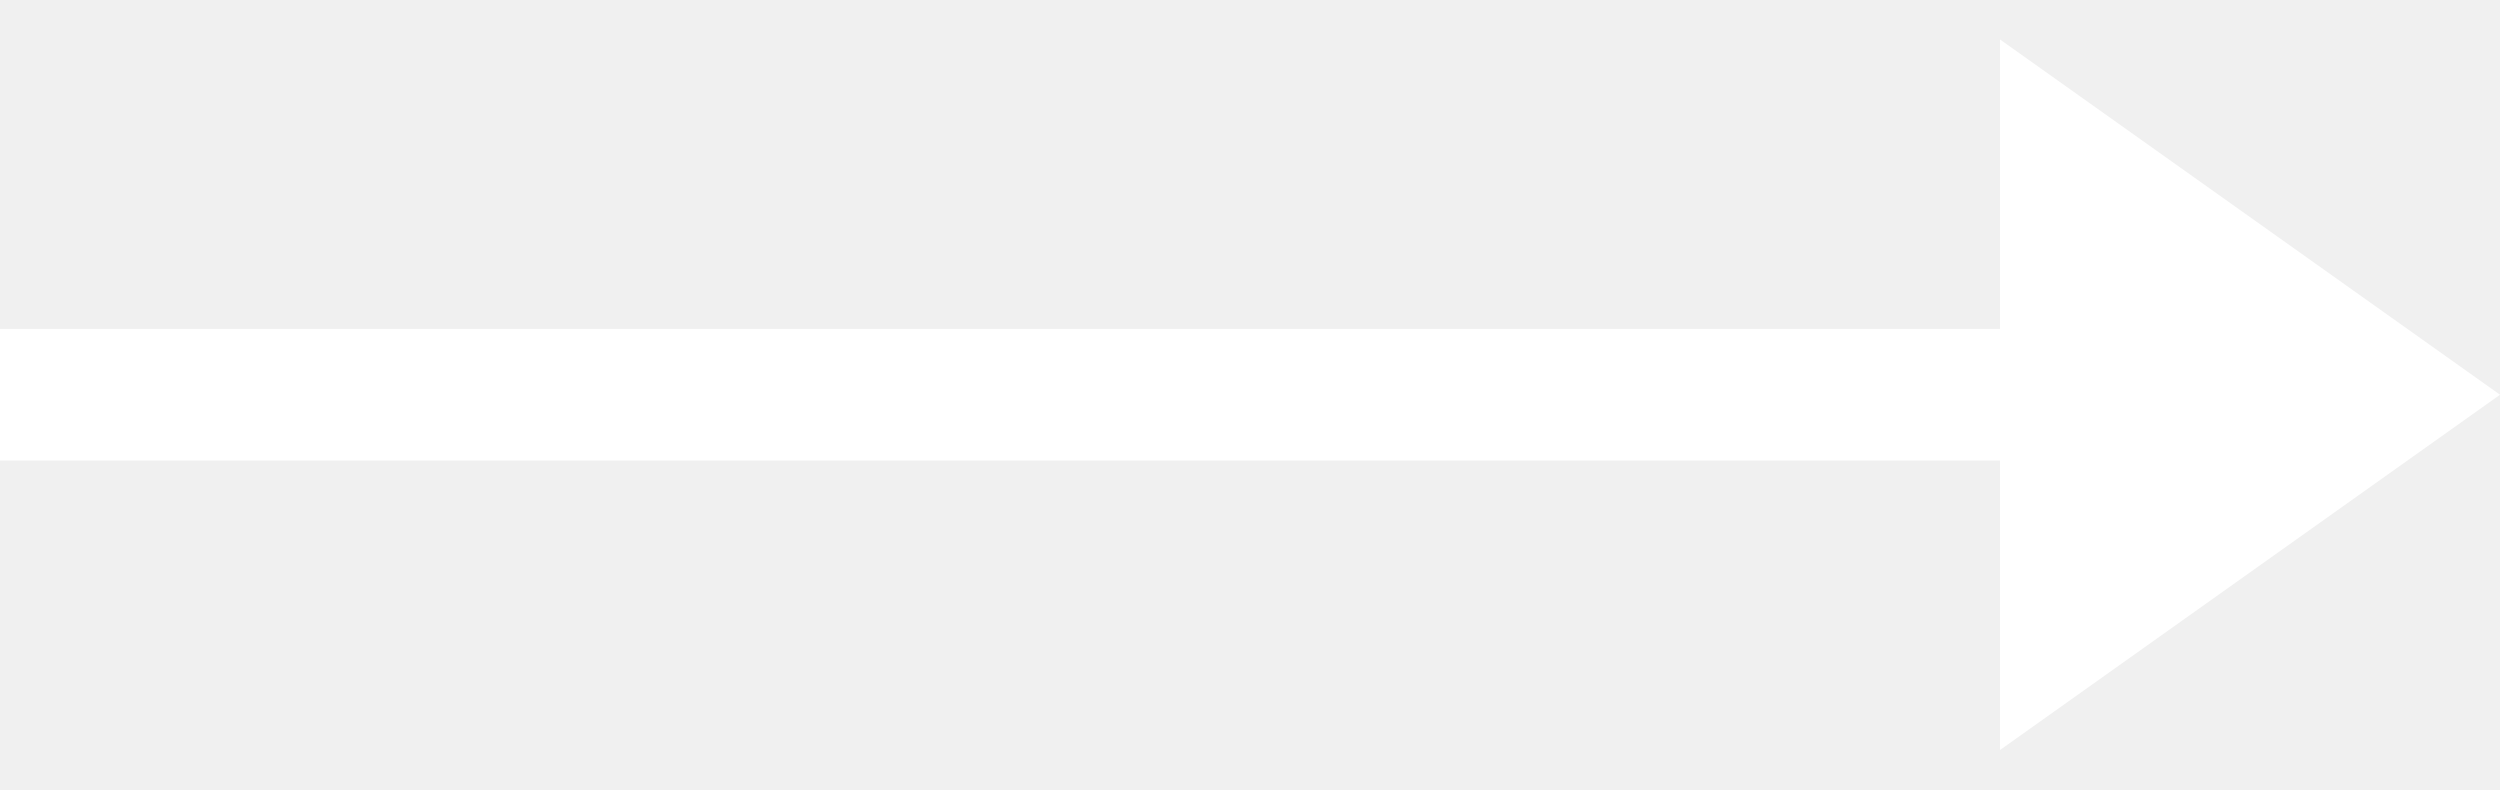
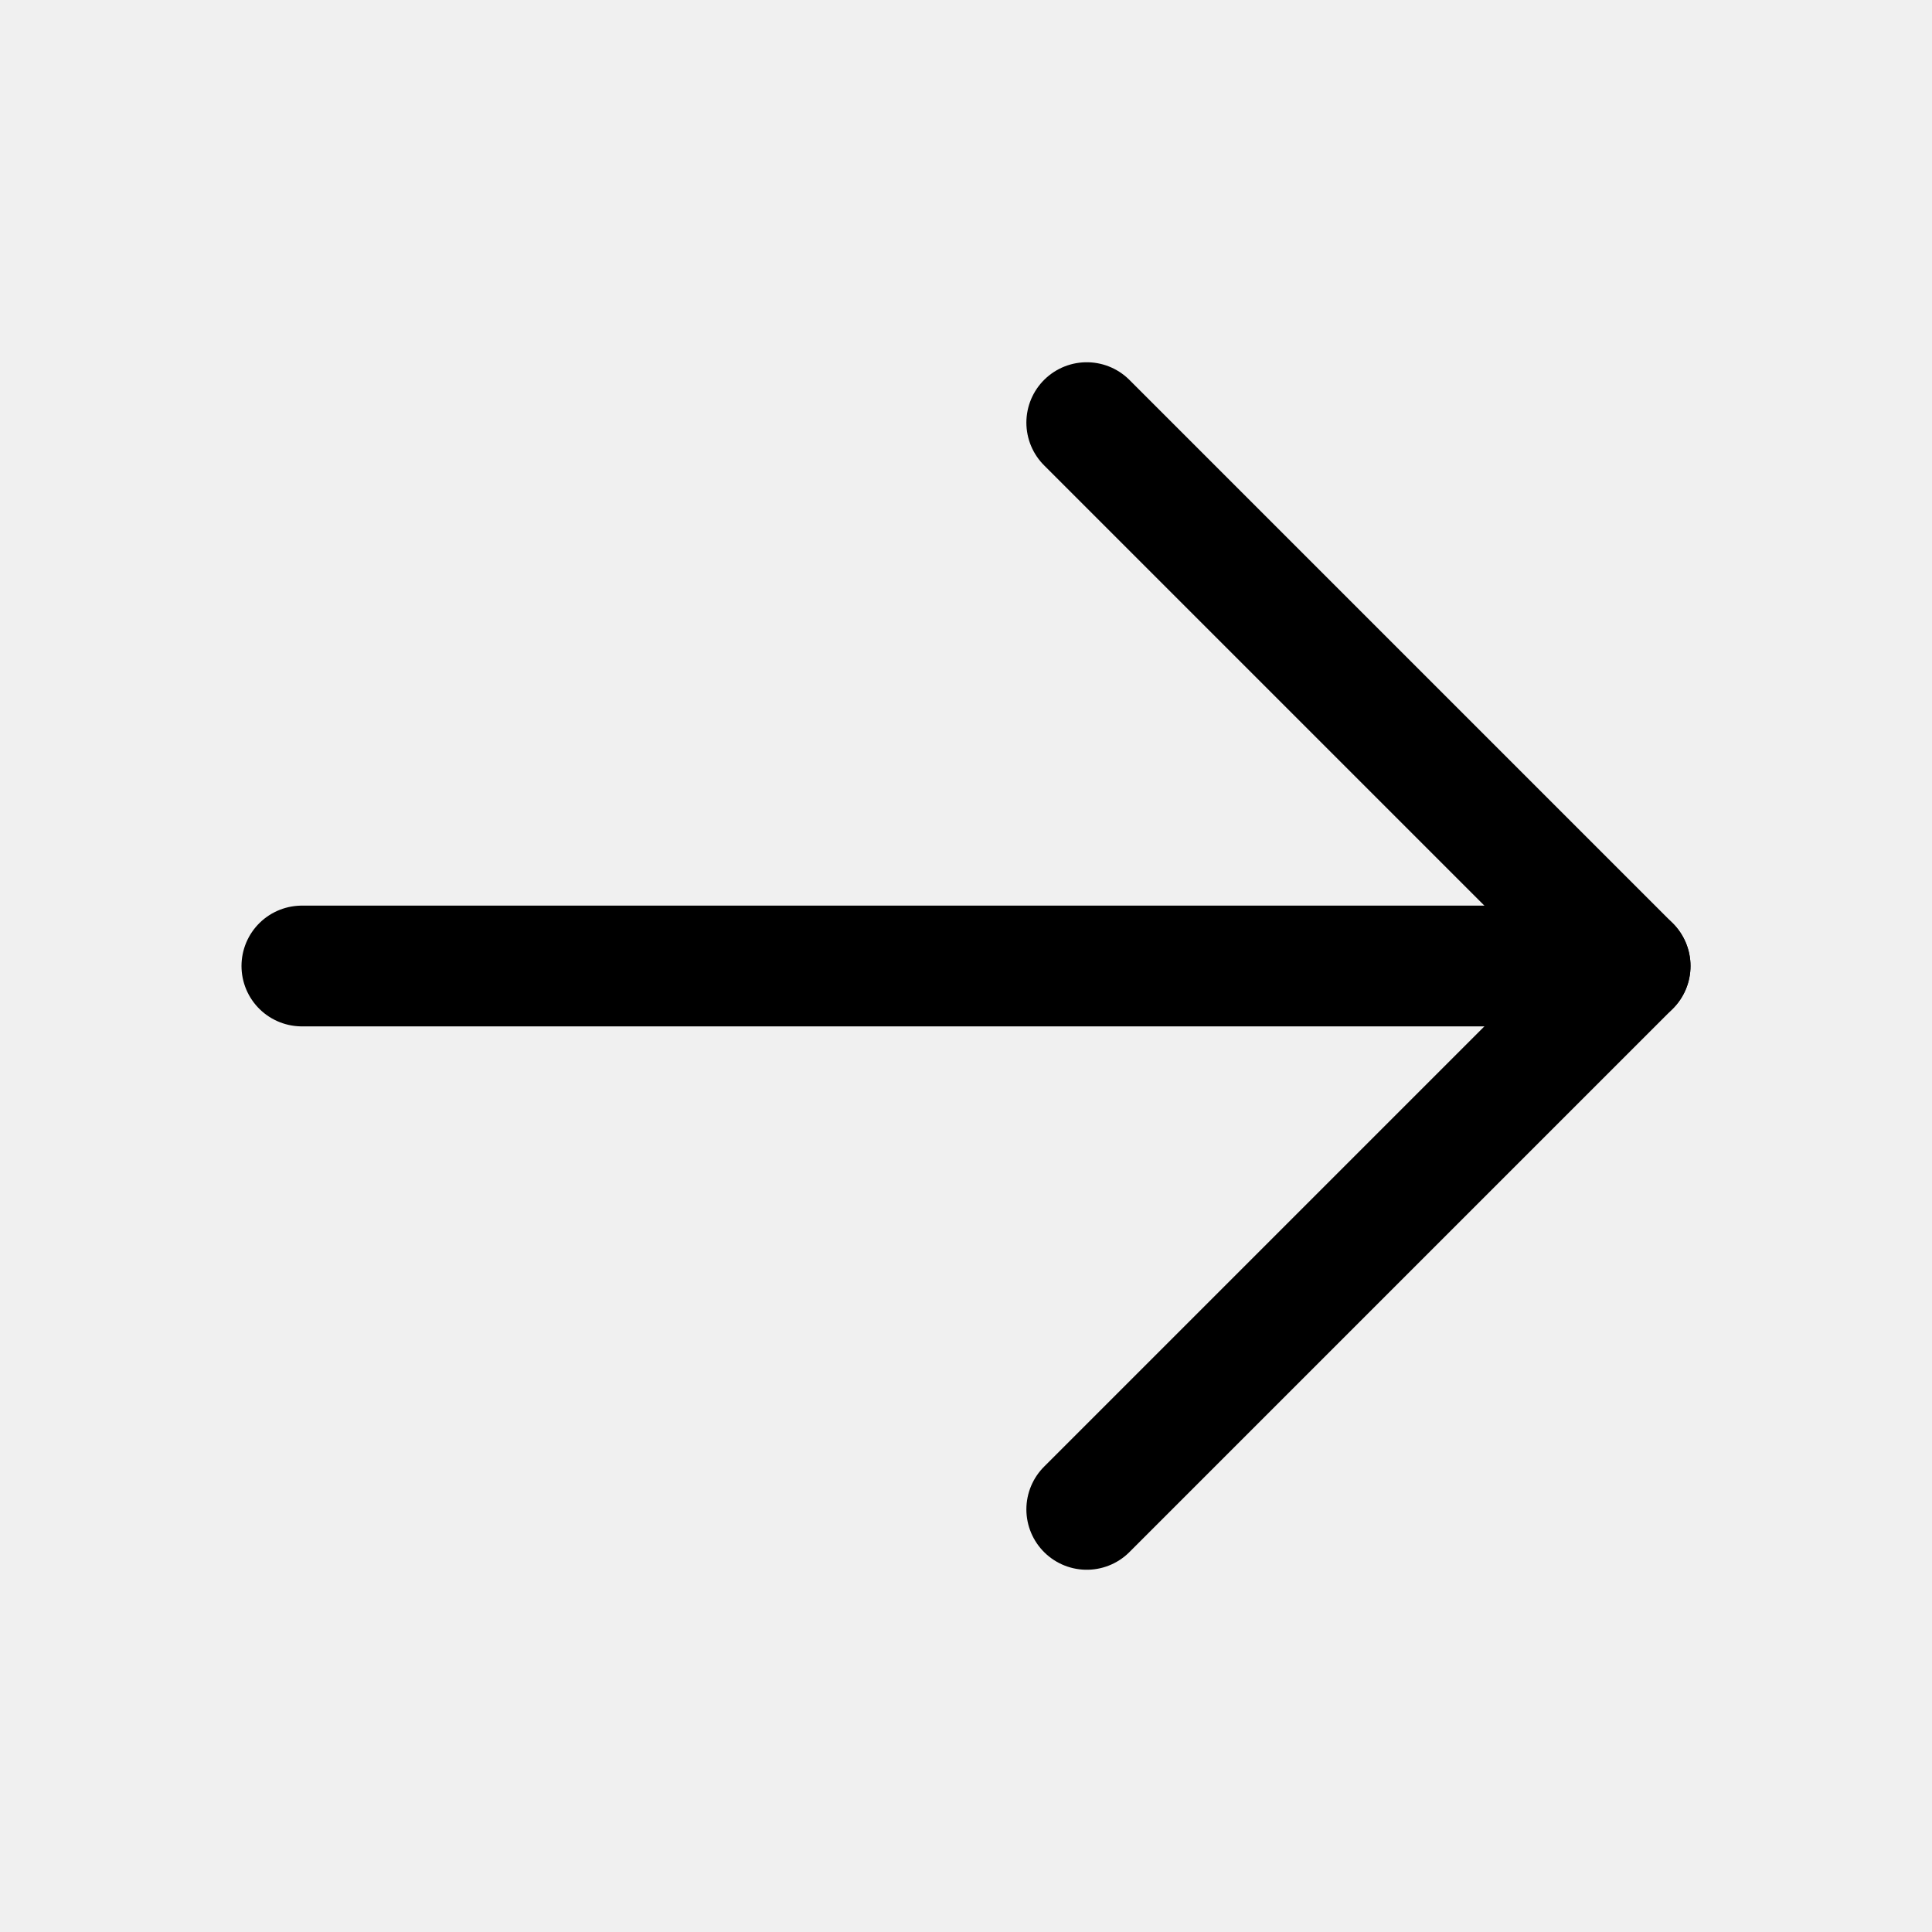
- <svg xmlns="http://www.w3.org/2000/svg" width="19" height="6" viewBox="0 0 19 6" fill="none">
-   <g clip-path="url(#clip0_49_329)">
-     <path d="M15.2 3H0" stroke="white" />
-     <path d="M19 3L15.2 0.3V5.7L19 3Z" fill="white" />
-   </g>
-   <defs>
-     <clipPath id="clip0_49_329">
-       <rect width="19" height="6" fill="white" />
-     </clipPath>
-   </defs>
+ <svg xmlns="http://www.w3.org/2000/svg" width="192" height="192" fill="#000000" viewBox="0 0 256 256">
+   <rect width="256" height="256" fill="none" />
+   <line x1="40" y1="128" x2="216" y2="128" fill="none" stroke="#000000" stroke-linecap="round" stroke-linejoin="round" stroke-width="16" />
+   <polyline points="144 56 216 128 144 200" fill="none" stroke="#000000" stroke-linecap="round" stroke-linejoin="round" stroke-width="16" />
</svg>
